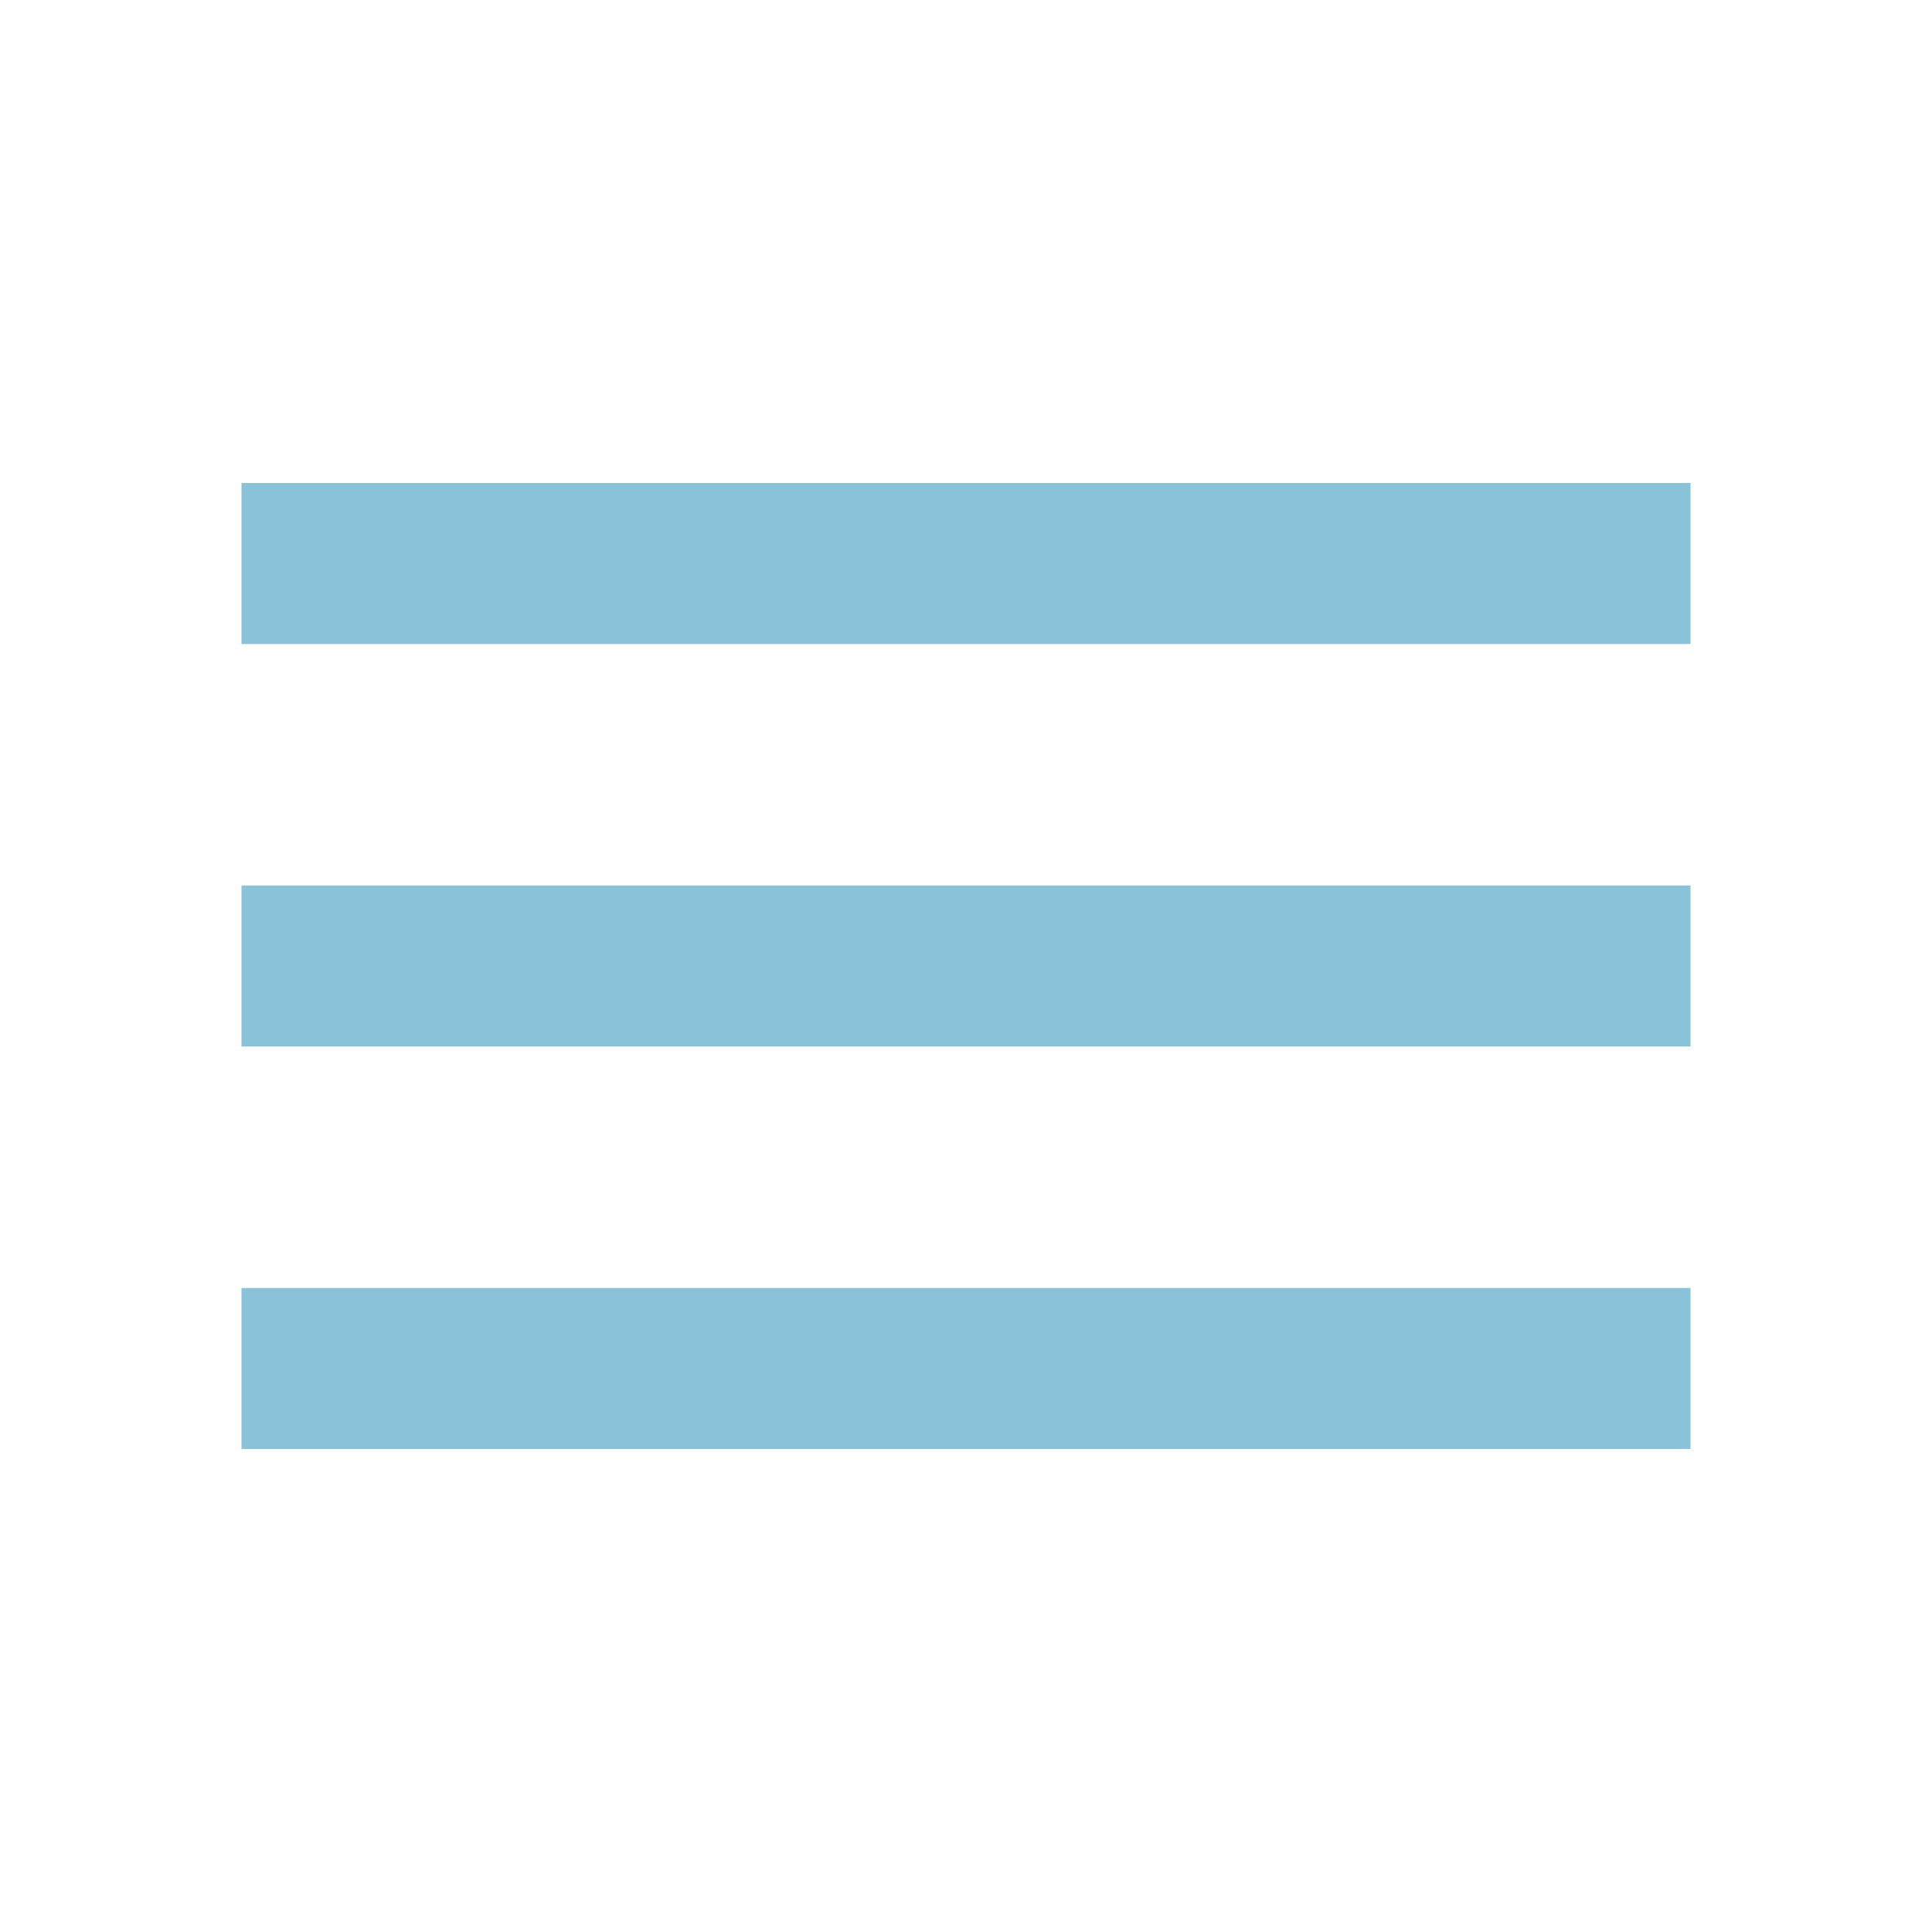
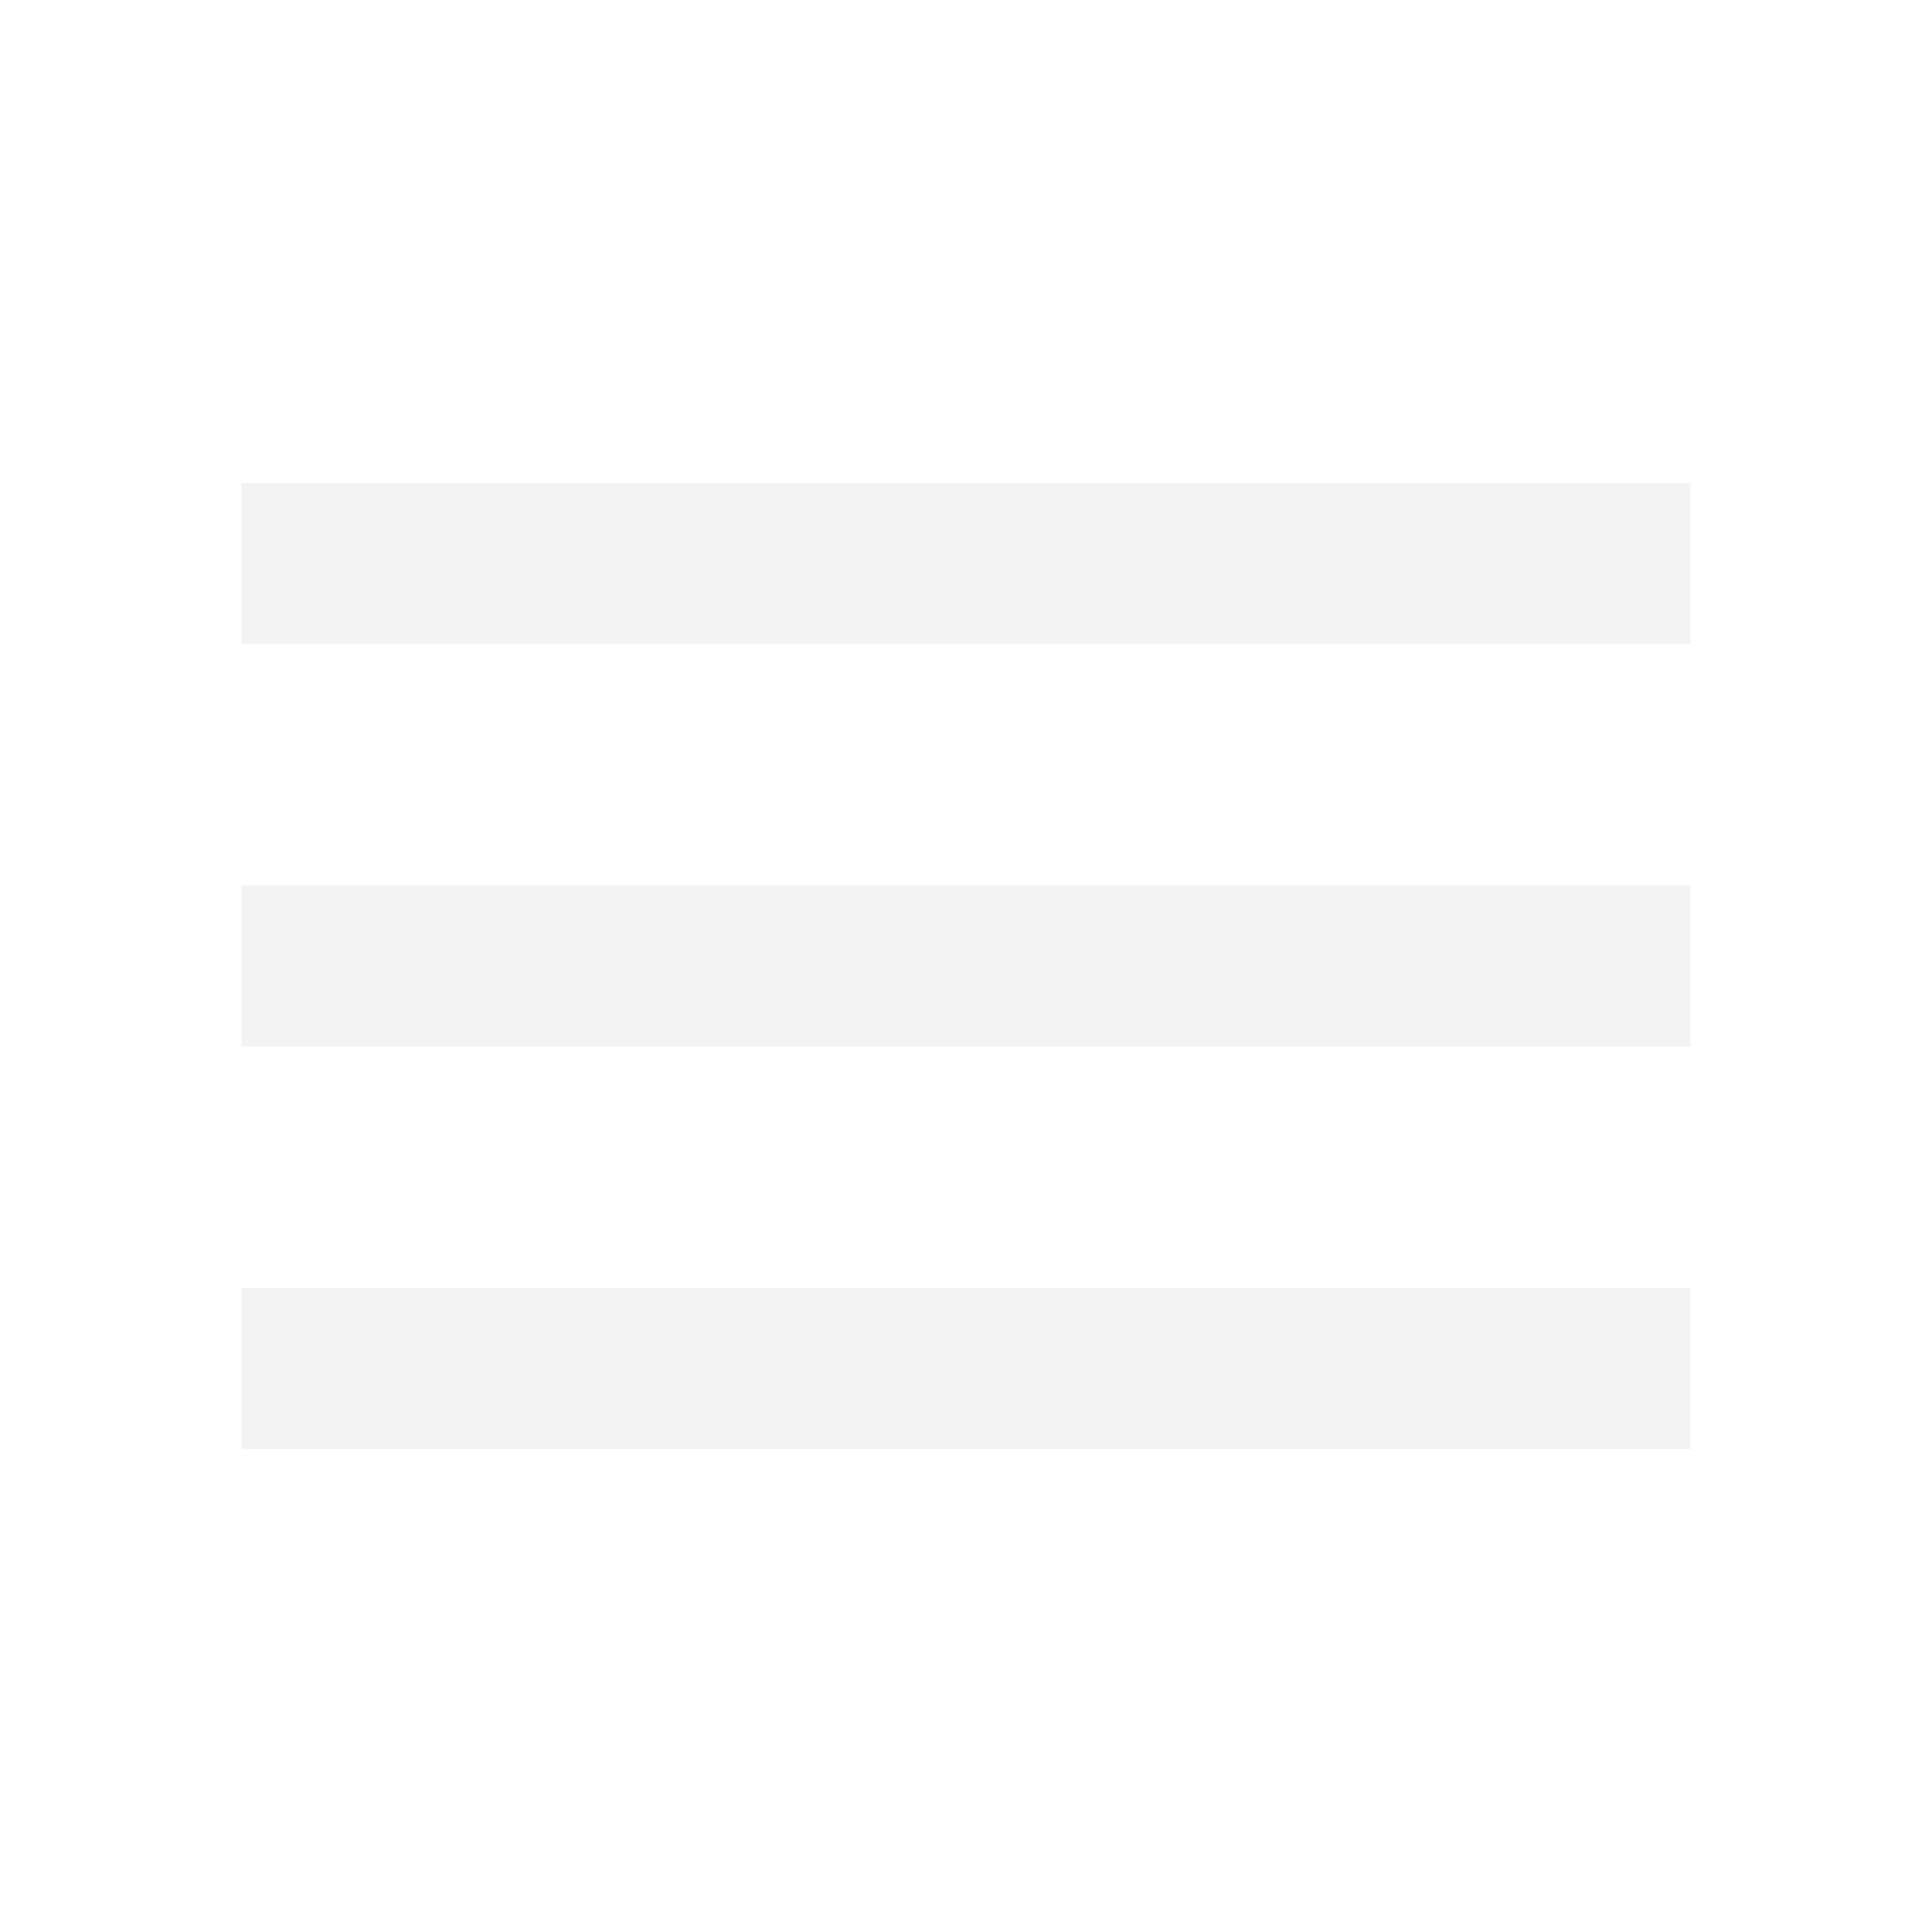
- <svg xmlns="http://www.w3.org/2000/svg" height="24px" viewBox="0 0 24 24" width="24px" fill="#89c2d9">
+ <svg xmlns="http://www.w3.org/2000/svg" height="24px" viewBox="0 0 24 24" width="24px" fill="#F4F3F3">
  <path d="M0 0h24v24H0V0z" fill="none" />
  <path d="M3 18h18v-2H3v2zm0-5h18v-2H3v2zm0-7v2h18V6H3z" />
</svg>
